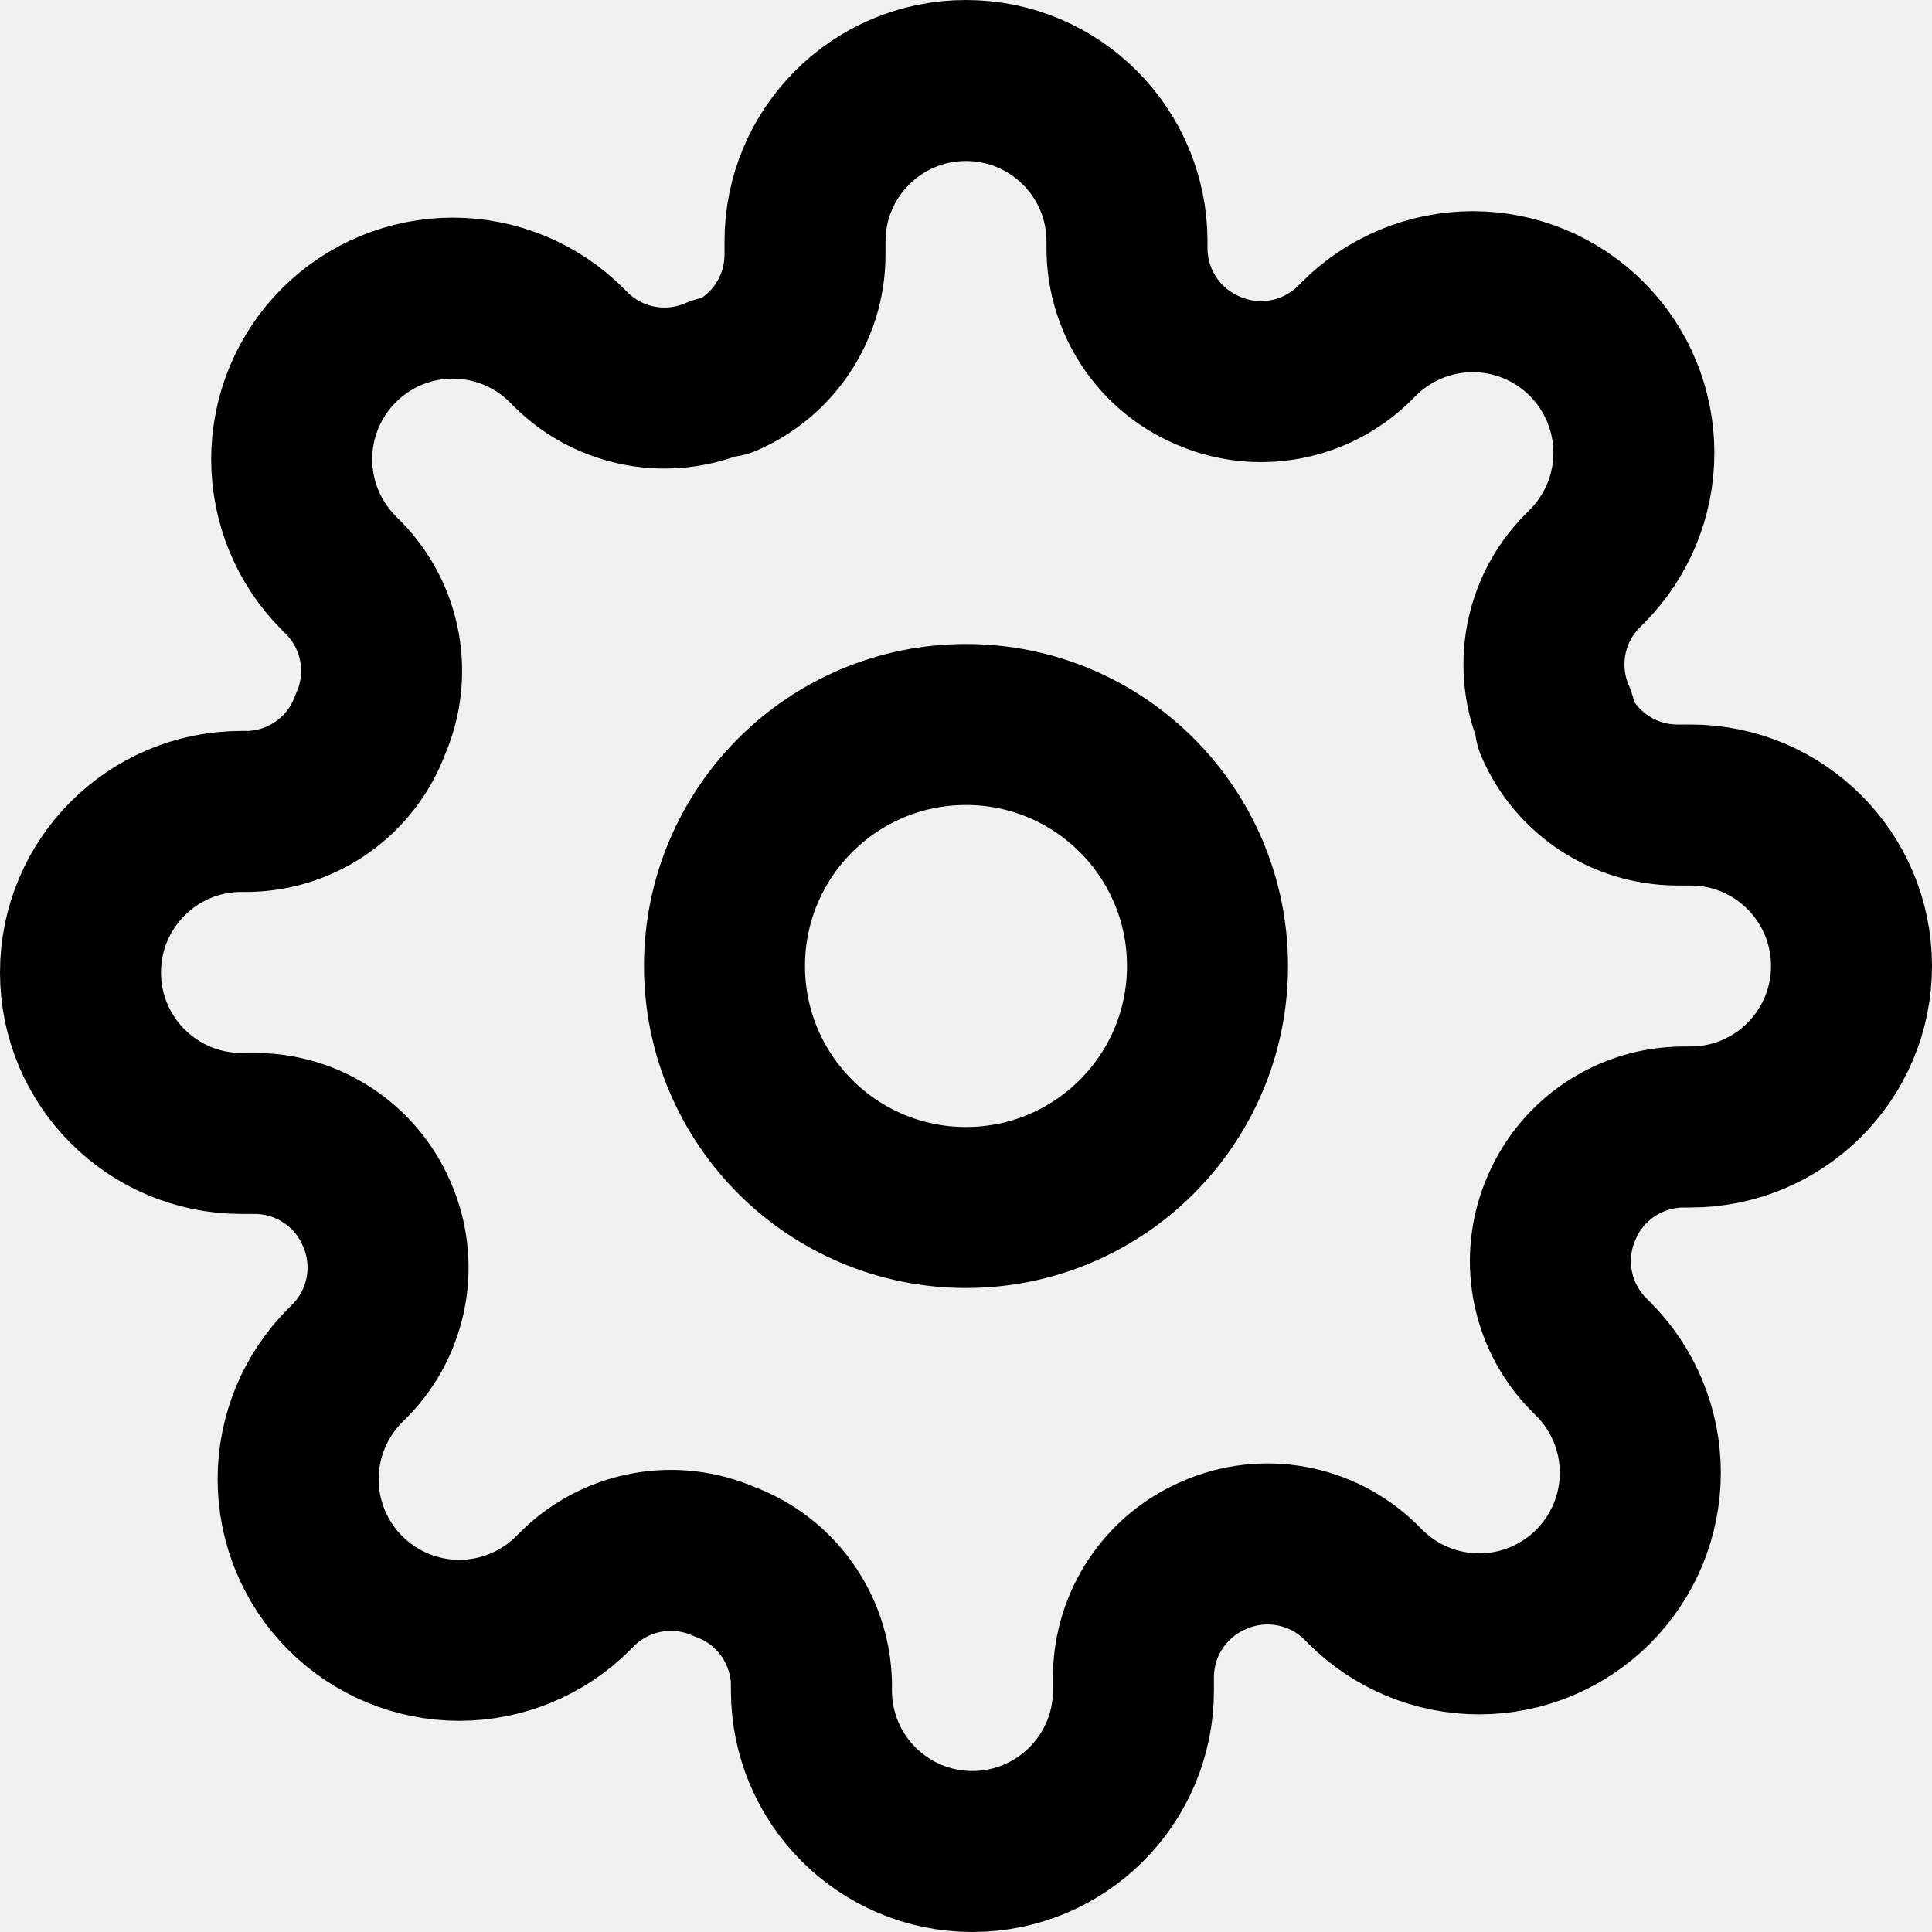
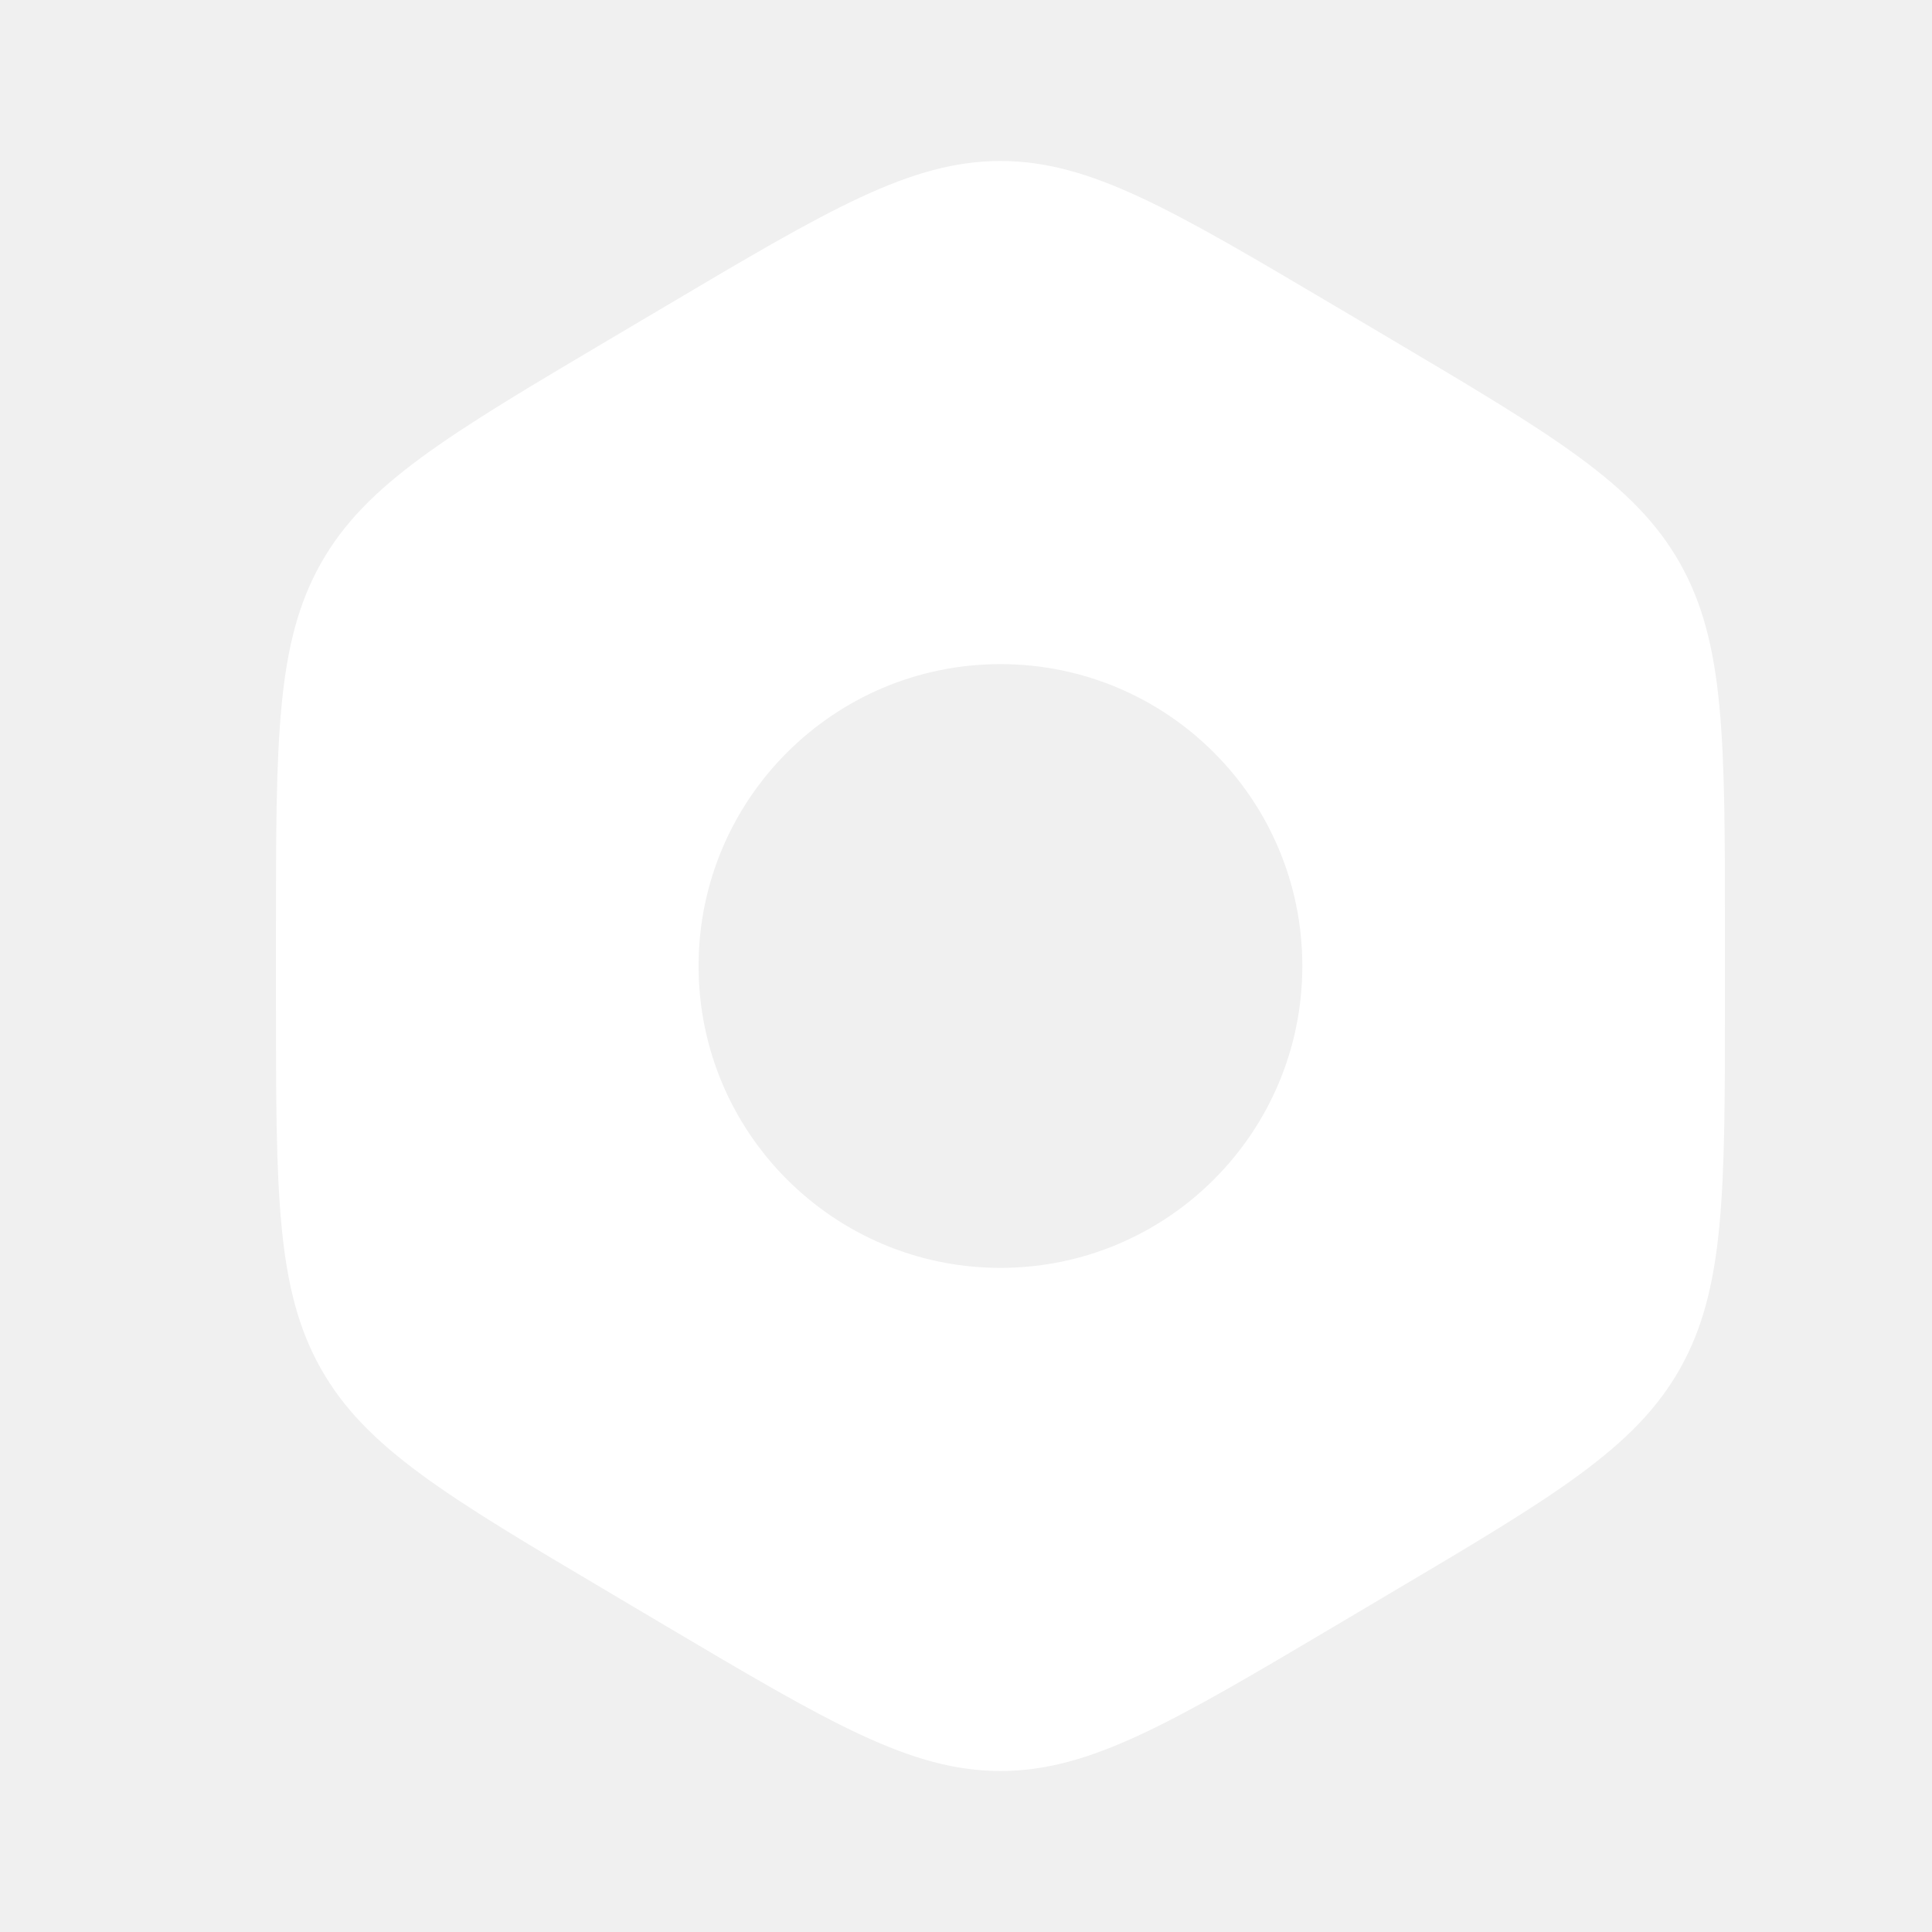
- <svg xmlns="http://www.w3.org/2000/svg" width="24" height="24" viewBox="0 0 24 24" fill="none" stroke="currentColor" stroke-width="2" stroke-linecap="round" stroke-linejoin="round">
-   <circle cx="12" cy="12" r="3" />
-   <path d="M19.4 15a1.65 1.65 0 0 0 .33 1.82l.06.06a2 2 0 0 1 0 2.83 2 2 0 0 1-2.83 0l-.06-.06a1.65 1.65 0 0 0-1.82-.33 1.65 1.65 0 0 0-1 1.51V21a2 2 0 0 1-2 2 2 2 0 0 1-2-2v-.09A1.65 1.65 0 0 0 9 19.4a1.65 1.65 0 0 0-1.82.33l-.06.06a2 2 0 0 1-2.83 0 2 2 0 0 1 0-2.83l.06-.06a1.65 1.65 0 0 0 .33-1.82 1.65 1.65 0 0 0-1.51-1H3a2 2 0 0 1-2-2 2 2 0 0 1 2-2h.09A1.65 1.65 0 0 0 4.6 9a1.65 1.65 0 0 0-.33-1.82l-.06-.06a2 2 0 0 1 0-2.83 2 2 0 0 1 2.83 0l.06.06a1.65 1.65 0 0 0 1.82.33H9a1.65 1.65 0 0 0 1-1.51V3a2 2 0 0 1 2-2 2 2 0 0 1 2 2v.09a1.65 1.65 0 0 0 1 1.51 1.65 1.65 0 0 0 1.82-.33l.06-.06a2 2 0 0 1 2.83 0 2 2 0 0 1 0 2.83l-.06.06a1.65 1.65 0 0 0-.33 1.82V9a1.65 1.65 0 0 0 1.51 1H21a2 2 0 0 1 2 2 2 2 0 0 1-2 2h-.09a1.65 1.65 0 0 0-1.51 1z" />
+ <svg xmlns="http://www.w3.org/2000/svg" width="1em" height="1em" viewBox="0 0 24 24">
+   <path fill="white" fill-rule="evenodd" d="M12.428 2c-1.114 0-2.129.6-4.157 1.802l-.686.406C5.555 5.41 4.542 6.011 3.985 7c-.557.99-.557 2.19-.557 4.594v.812c0 2.403 0 3.605.557 4.594s1.57 1.59 3.6 2.791l.686.407C10.299 21.399 11.314 22 12.428 22s2.128-.6 4.157-1.802l.686-.407c2.028-1.2 3.043-1.802 3.6-2.791c.557-.99.557-2.19.557-4.594v-.812c0-2.403 0-3.605-.557-4.594s-1.572-1.59-3.6-2.792l-.686-.406C14.555 2.601 13.542 2 12.428 2m-3.75 10a3.75 3.75 0 1 1 7.5 0a3.75 3.75 0 0 1-7.5 0" clip-rule="evenodd" />
</svg>
